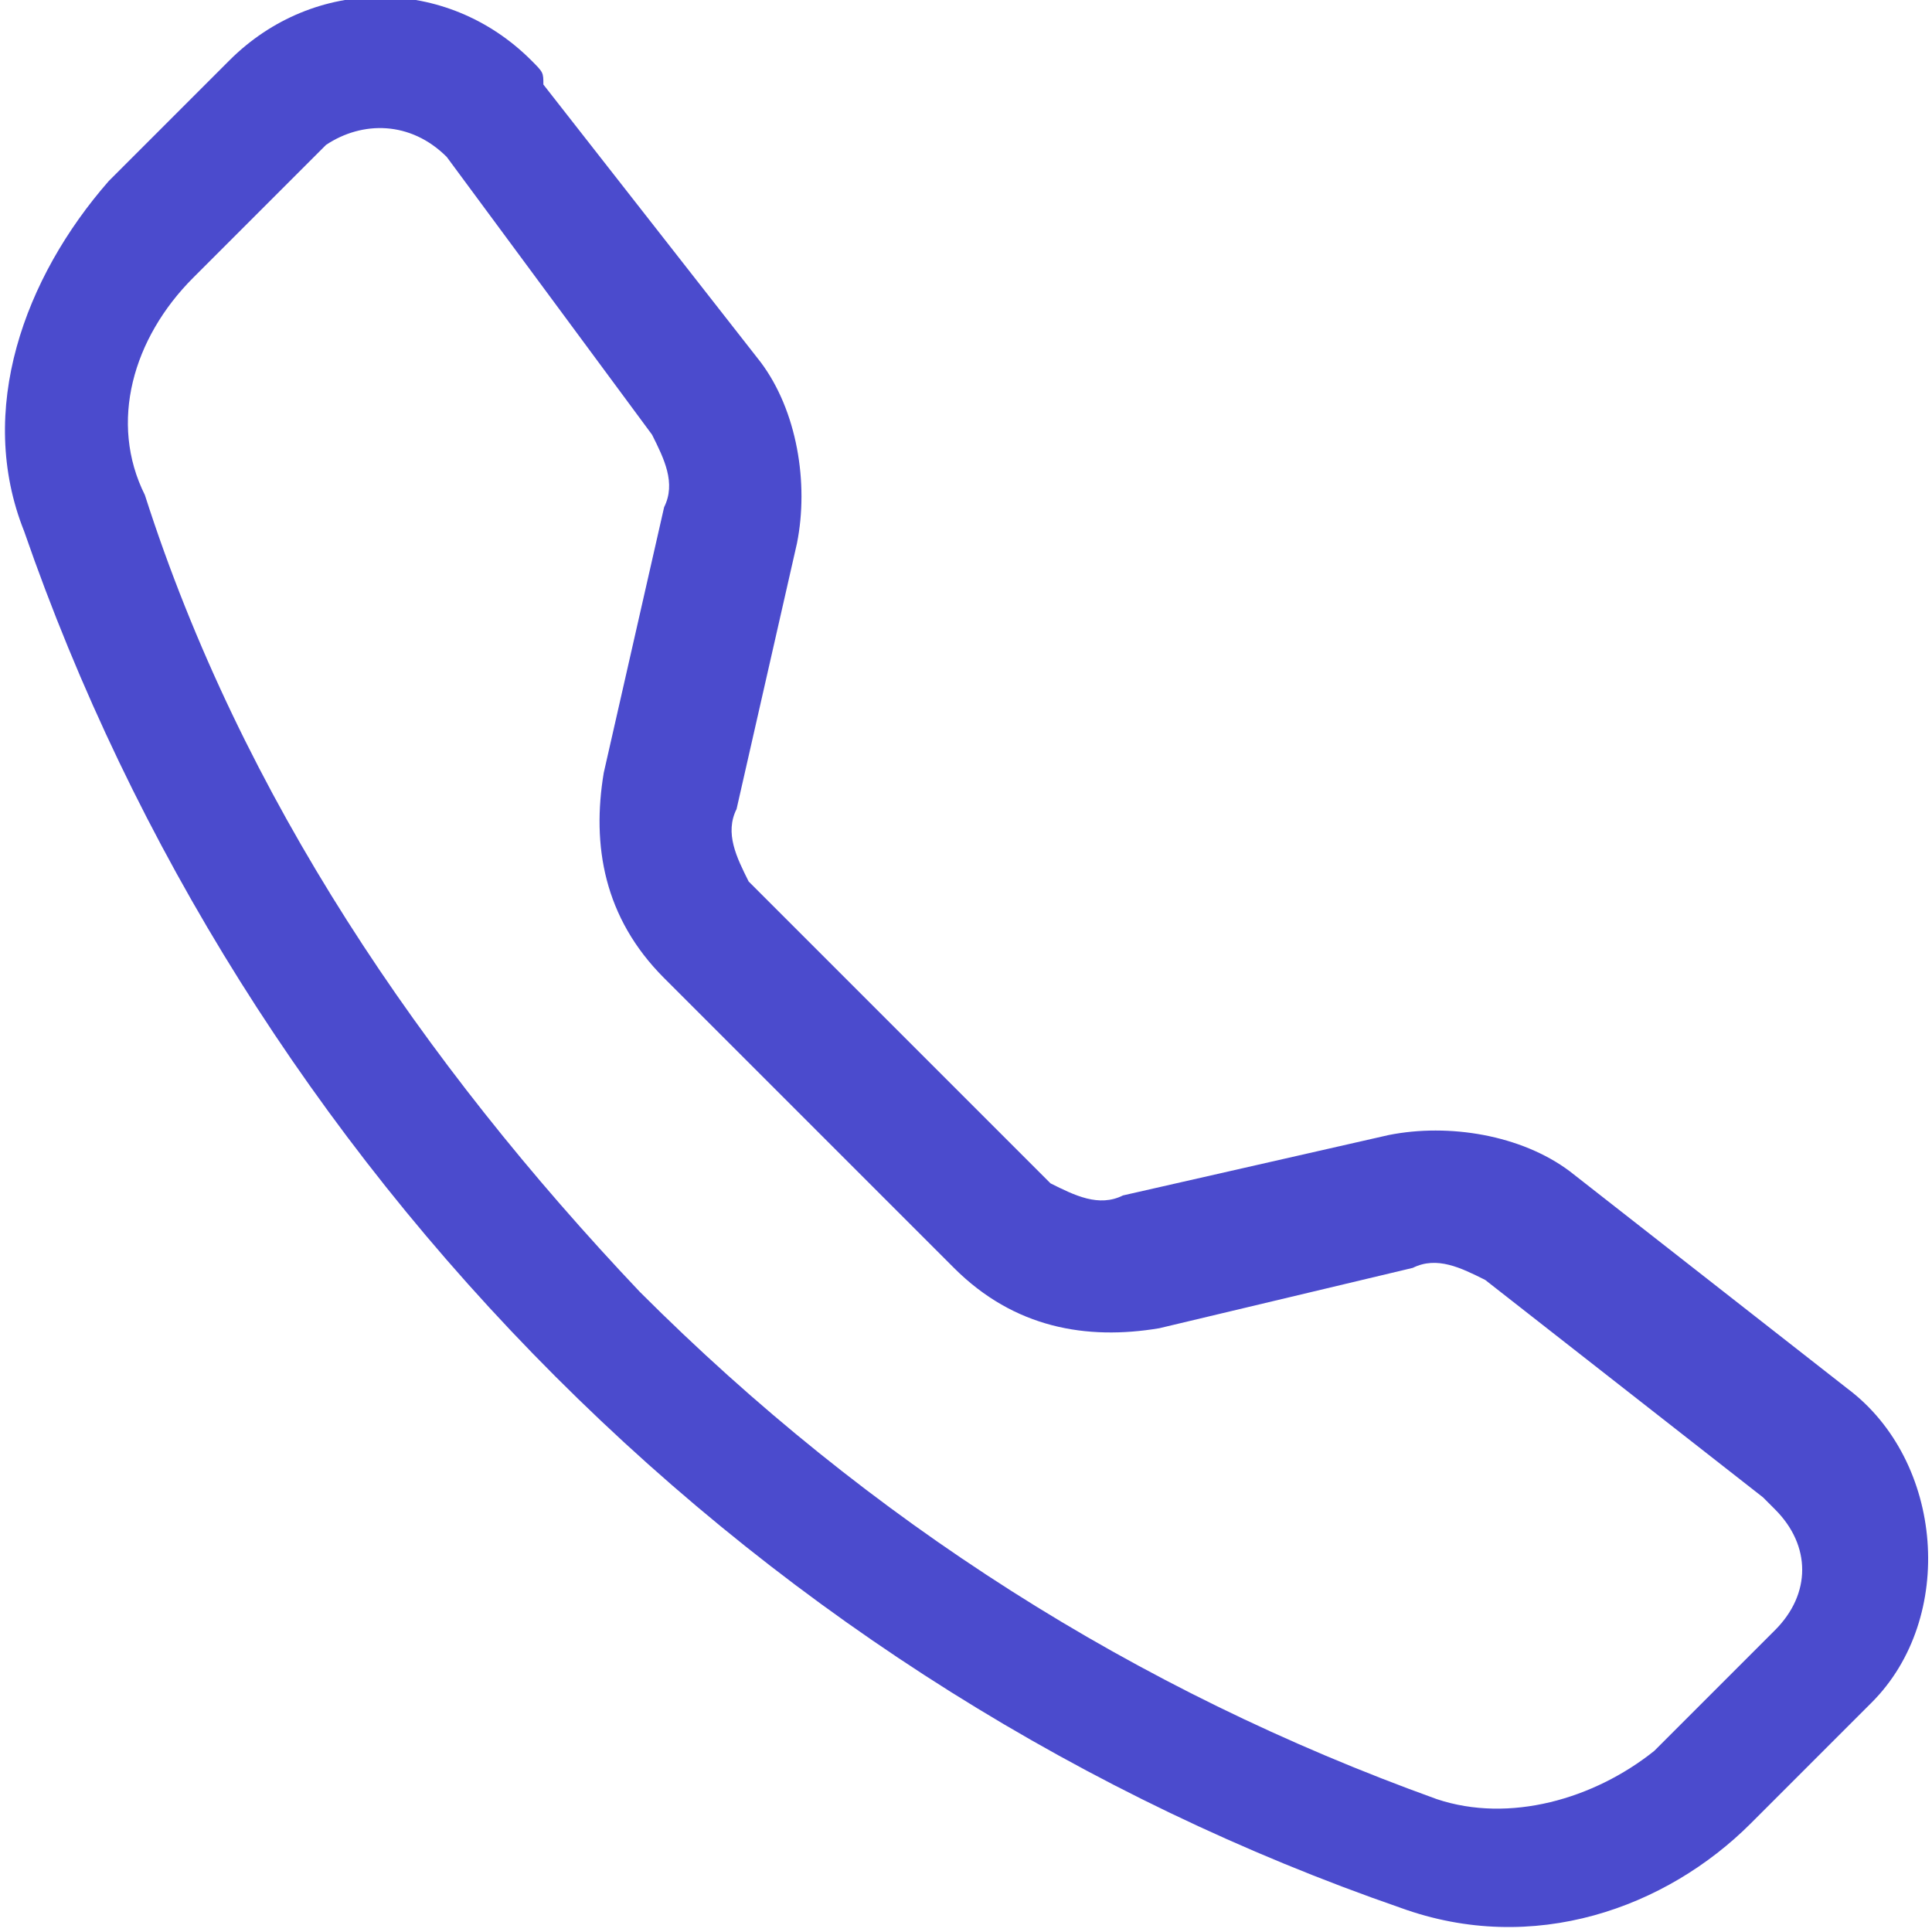
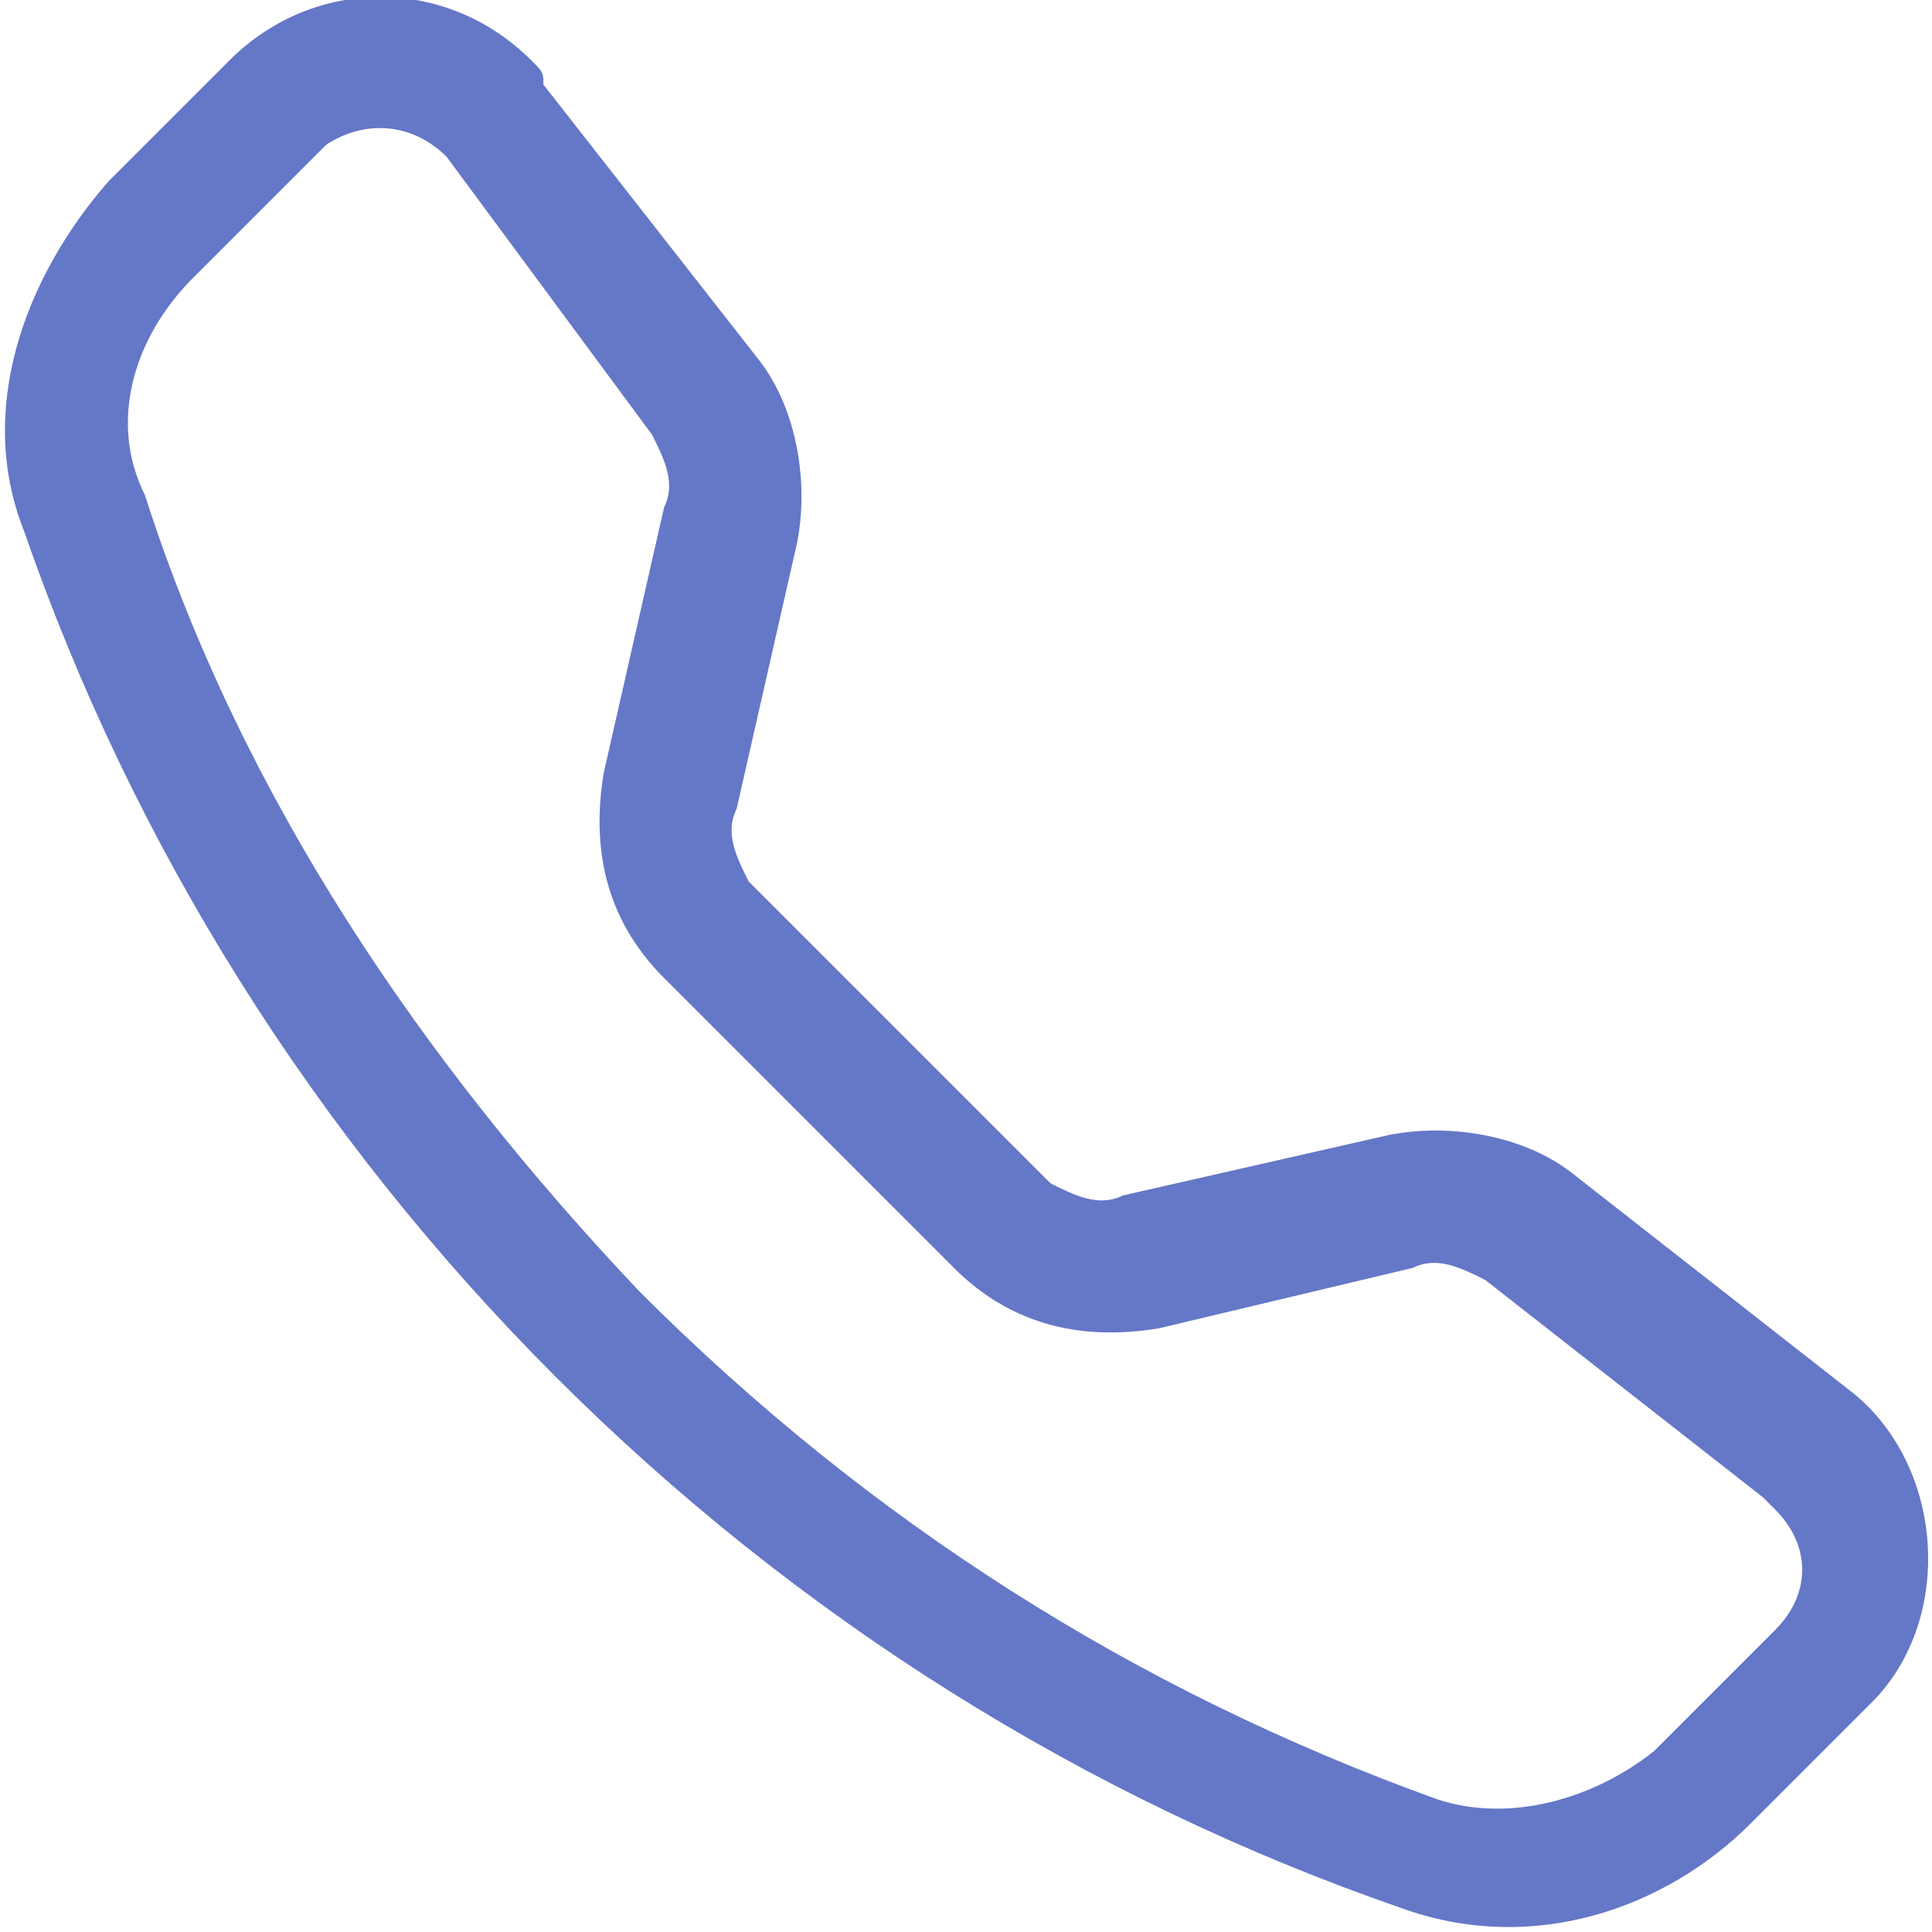
<svg xmlns="http://www.w3.org/2000/svg" version="1.1" id="Capa_1" x="0px" y="0px" viewBox="0 0 16 16" style="enable-background:new 0 0 16 16;" xml:space="preserve">
  <style type="text/css">
- 	.st0{fill:#4B4BCD;}
+ 	.st0{fill:#6577C7;}
</style>
-   <path class="st0" d="M3.7,1.3C3.4,1,3,1,2.7,1.2c0,0,0,0-0.1,0.1l-1,1C1.1,2.8,0.9,3.5,1.2,4.1C2,6.6,3.5,8.8,5.3,10.7  c1.9,1.9,4.1,3.3,6.6,4.2c0.6,0.2,1.3,0,1.8-0.4l1-1c0.3-0.3,0.3-0.7,0-1c0,0,0,0-0.1-0.1l-2.3-1.8c-0.2-0.1-0.4-0.2-0.6-0.1L9.6,11  c-0.6,0.1-1.2,0-1.7-0.5L5.5,8.1C5,7.6,4.9,7,5,6.4l0.5-2.2c0.1-0.2,0-0.4-0.1-0.6L3.7,1.3z M1.9,0.5c0.7-0.7,1.8-0.7,2.5,0  c0.1,0.1,0.1,0.1,0.1,0.2L6.3,3c0.3,0.4,0.4,1,0.3,1.5L6.1,6.7C6,6.9,6.1,7.1,6.2,7.3l2.5,2.5C8.9,9.9,9.1,10,9.3,9.9l2.2-0.5  c0.5-0.1,1.1,0,1.5,0.3l2.3,1.8c0.8,0.6,0.9,1.9,0.2,2.6l-1,1c-0.7,0.7-1.8,1.1-2.9,0.7c-2.6-0.9-5-2.4-7-4.4S1.1,7,0.2,4.4  c-0.4-1,0-2.1,0.7-2.9L1.9,0.5z" />
+   <path class="st0" d="M3.7,1.3C3.4,1,3,1,2.7,1.2c0,0,0,0-0.1,0.1l-1,1C1.1,2.8,0.9,3.5,1.2,4.1C2,6.6,3.5,8.8,5.3,10.7  c1.9,1.9,4.1,3.3,6.6,4.2c0.6,0.2,1.3,0,1.8-0.4l1-1c0.3-0.3,0.3-0.7,0-1c0,0,0,0-0.1-0.1l-2.3-1.8c-0.2-0.1-0.4-0.2-0.6-0.1L9.6,11  c-0.6,0.1-1.2,0-1.7-0.5L5.5,8.1C5,7.6,4.9,7,5,6.4l0.5-2.2c0.1-0.2,0-0.4-0.1-0.6L3.7,1.3z M1.9,0.5c0.7-0.7,1.8-0.7,2.5,0  c0.1,0.1,0.1,0.1,0.1,0.2L6.3,3c0.3,0.4,0.4,1,0.3,1.5L6.1,6.7C6,6.9,6.1,7.1,6.2,7.3l2.5,2.5C8.9,9.9,9.1,10,9.3,9.9l2.2-0.5  c0.5-0.1,1.1,0,1.5,0.3l2.3,1.8c0.8,0.6,0.9,1.9,0.2,2.6l-1,1c-0.7,0.7-1.8,1.1-2.9,0.7c-2.6-0.9-5-2.4-7-4.4c-2-2-3.5-4.4-4.4-7  c-0.4-1,0-2.1,0.7-2.9L1.9,0.5z" />
</svg>
